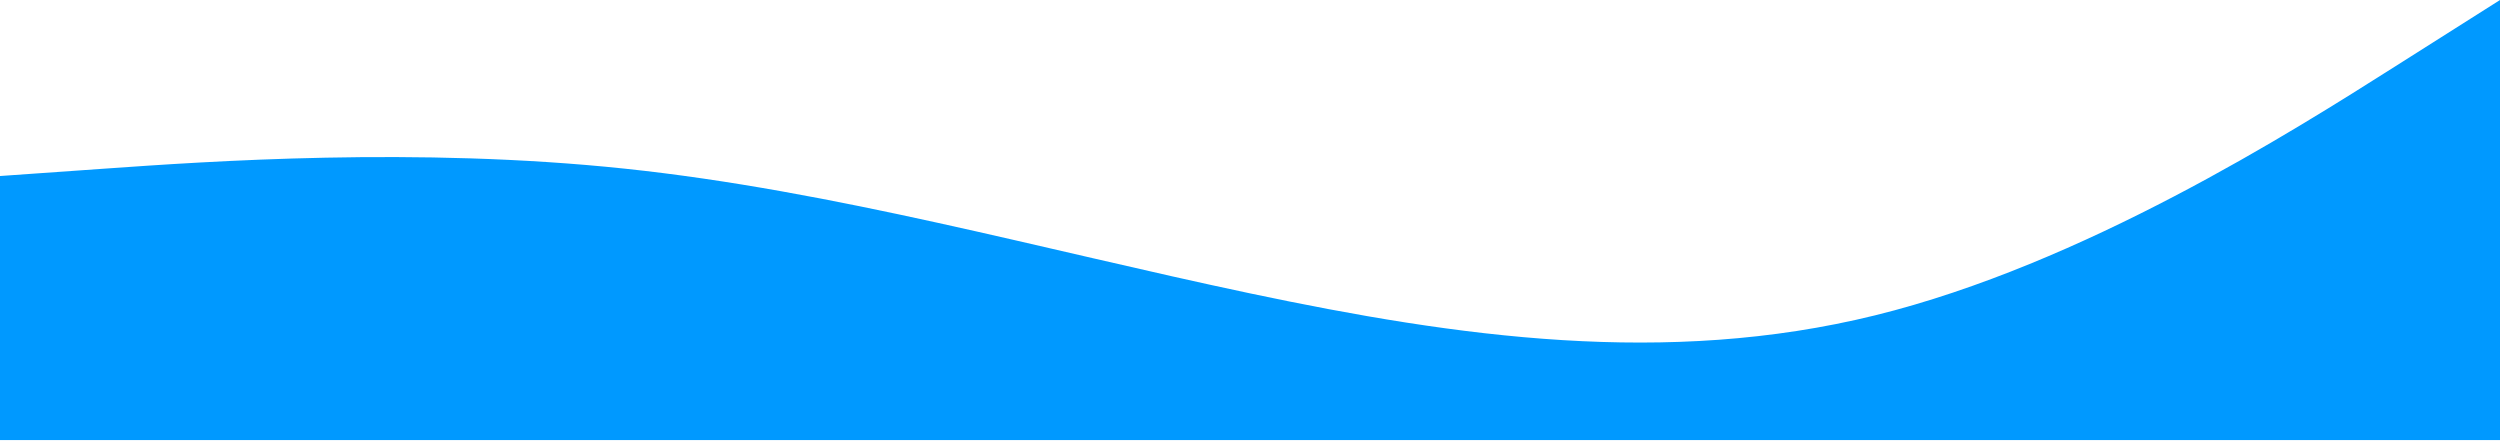
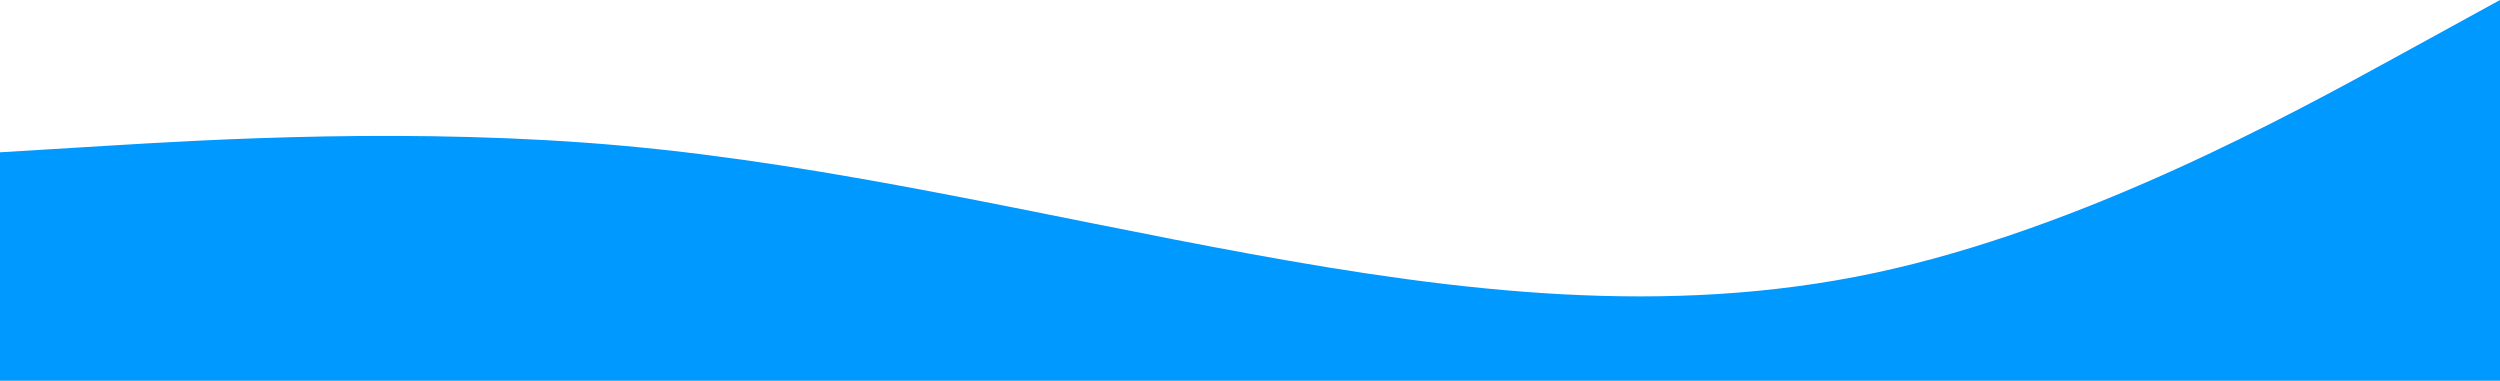
- <svg xmlns="http://www.w3.org/2000/svg" width="2068" height="364" viewBox="0 0 2068 364" fill="none">
-   <path fill-rule="evenodd" clip-rule="evenodd" d="M0 145.6L86.167 139.533C172.333 133.467 344.667 121.333 517 139.533C689.333 157.733 861.667 206.267 1034 242.667C1206.33 279.067 1378.67 303.333 1551 260.867C1723.33 218.4 1895.67 109.2 1981.83 54.6L2068 0V364H1981.83C1895.67 364 1723.33 364 1551 364C1378.67 364 1206.33 364 1034 364C861.667 364 689.333 364 517 364C344.667 364 172.333 364 86.167 364H0V145.6Z" fill="#0099FF" />
+ <svg xmlns="http://www.w3.org/2000/svg" width="1983" height="302" viewBox="0 0 1983 302" fill="none">
+   <path fill-rule="evenodd" clip-rule="evenodd" d="M0 120.8L82.625 115.767C165.25 110.733 330.5 100.667 495.75 115.767C661 130.867 826.25 171.133 991.5 201.333C1156.75 231.533 1322 251.667 1487.25 216.433C1652.5 181.2 1817.75 90.6 1900.38 45.3L1983 0V302H1900.38C1817.75 302 1652.5 302 1487.25 302C1322 302 1156.75 302 991.5 302C826.25 302 661 302 495.75 302C330.5 302 165.25 302 82.625 302H0V120.8Z" fill="#0099FF" />
</svg>
